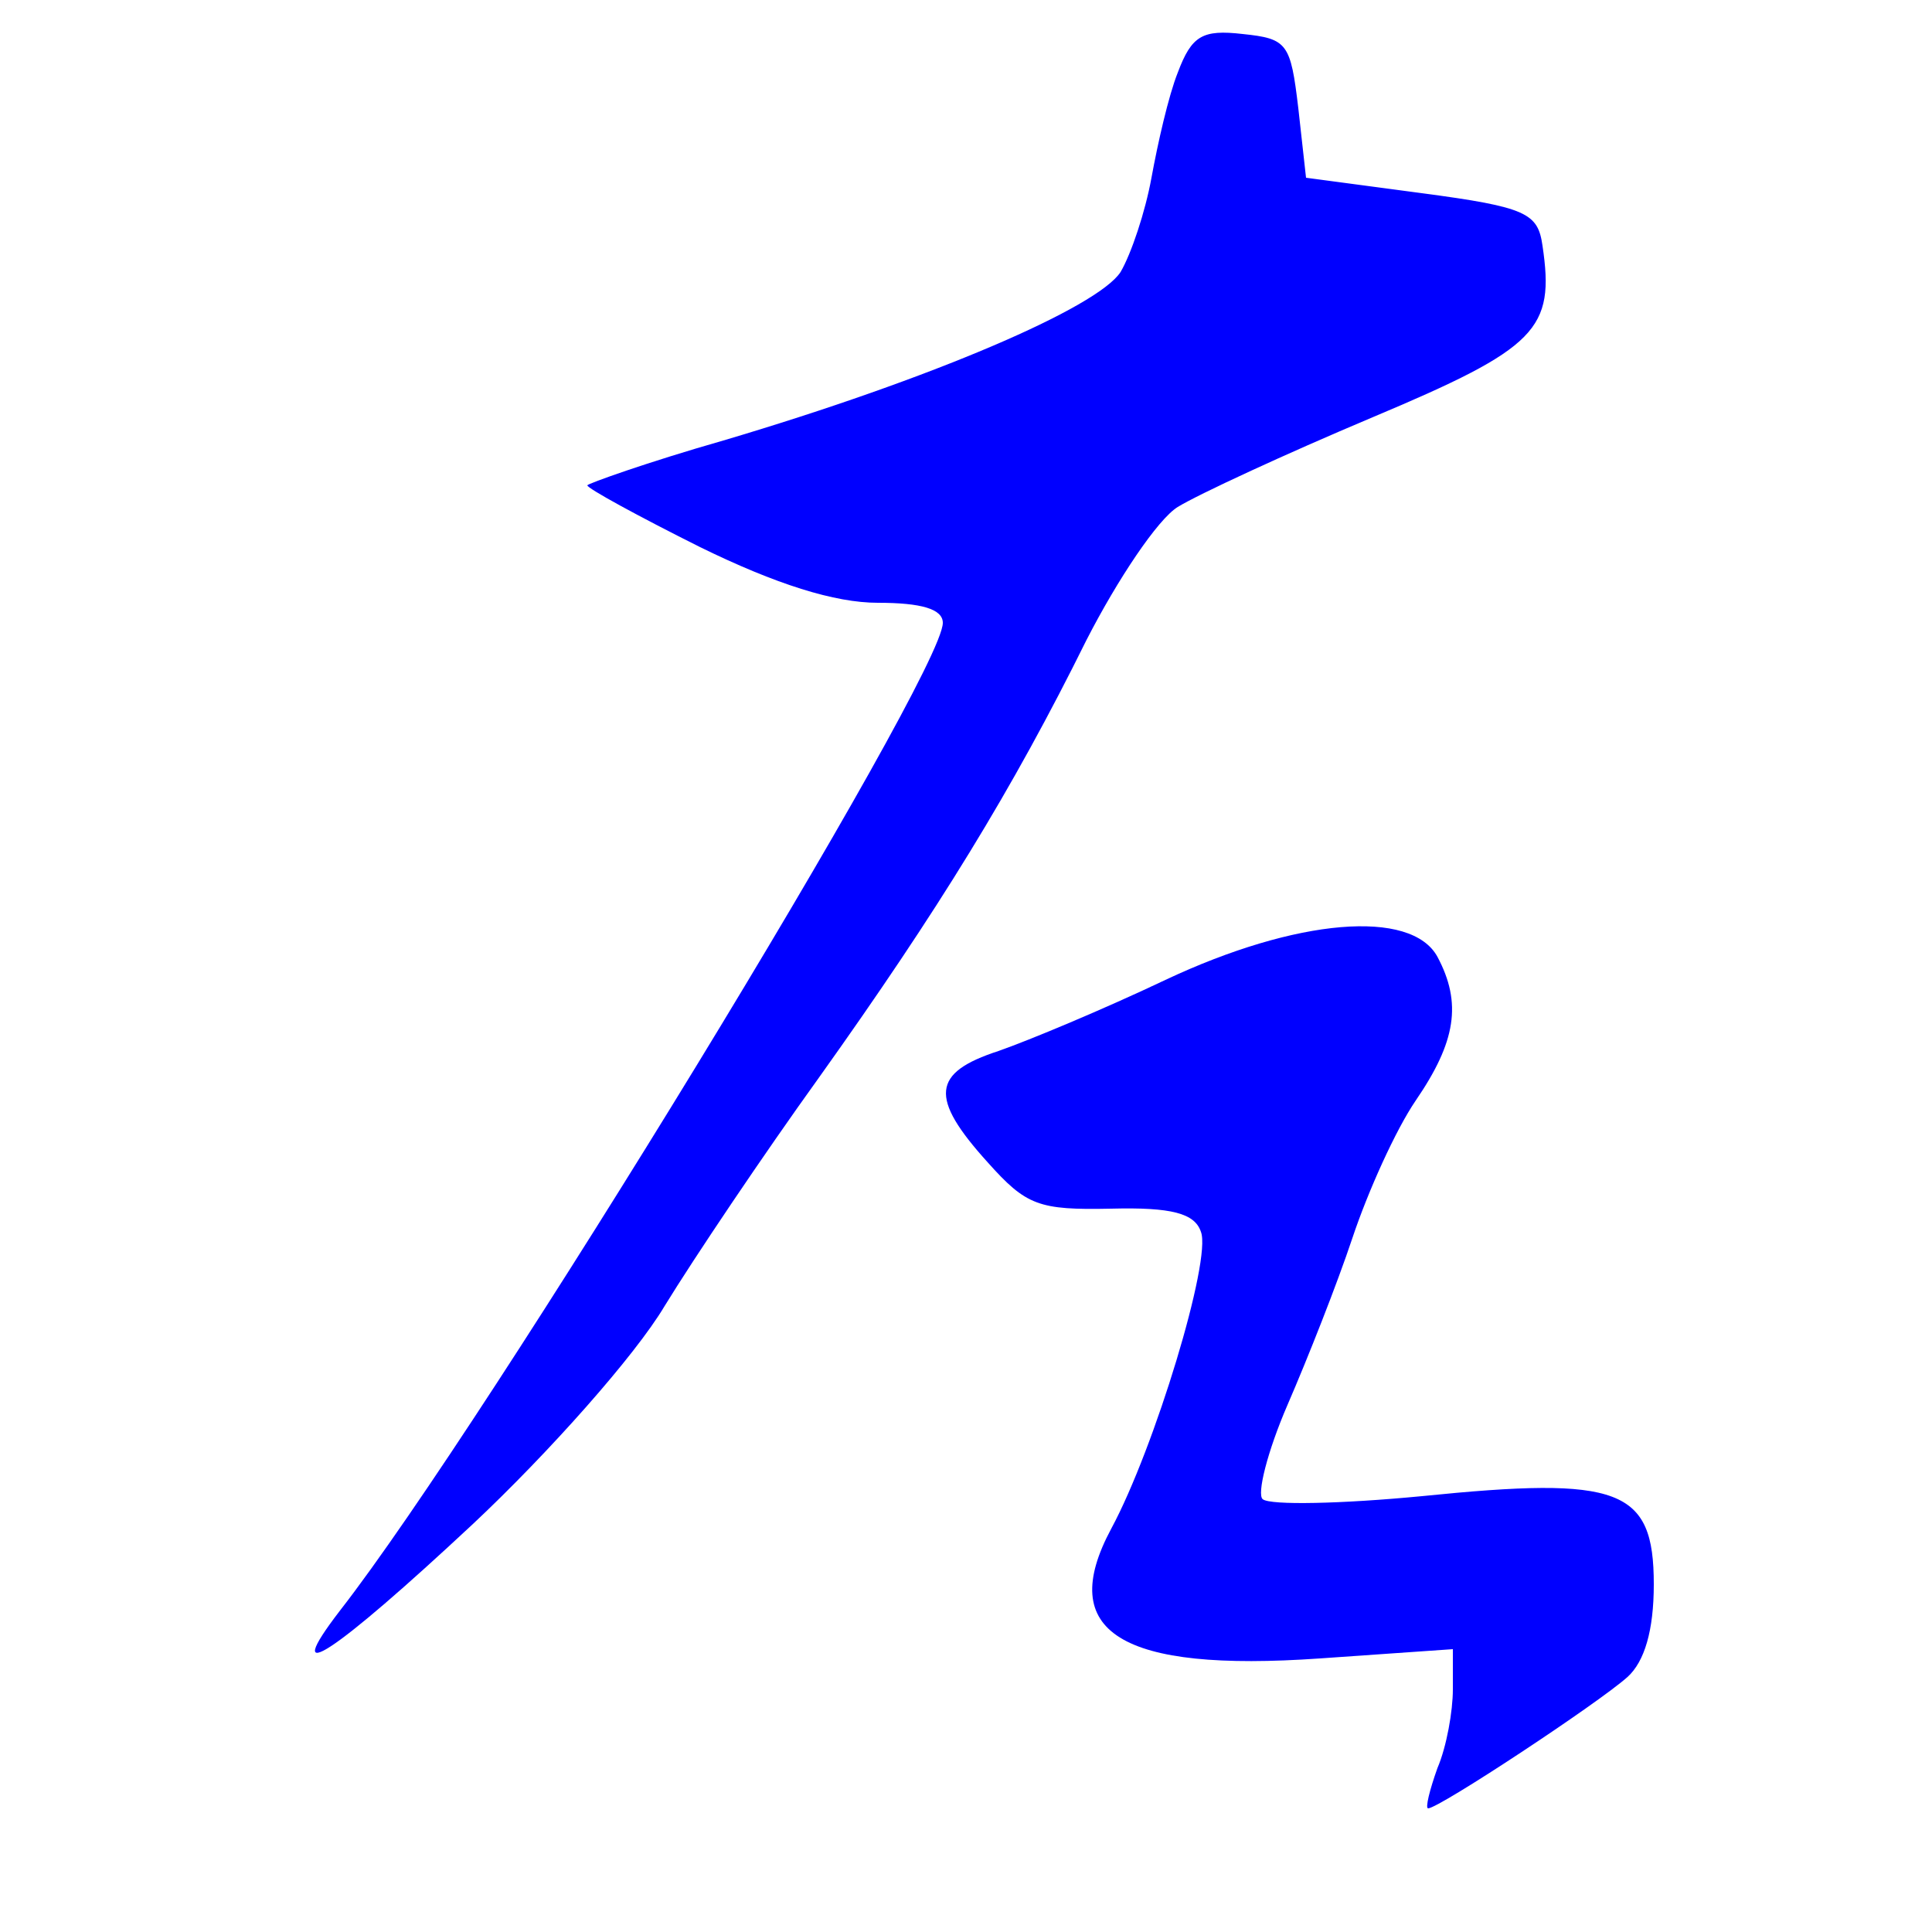
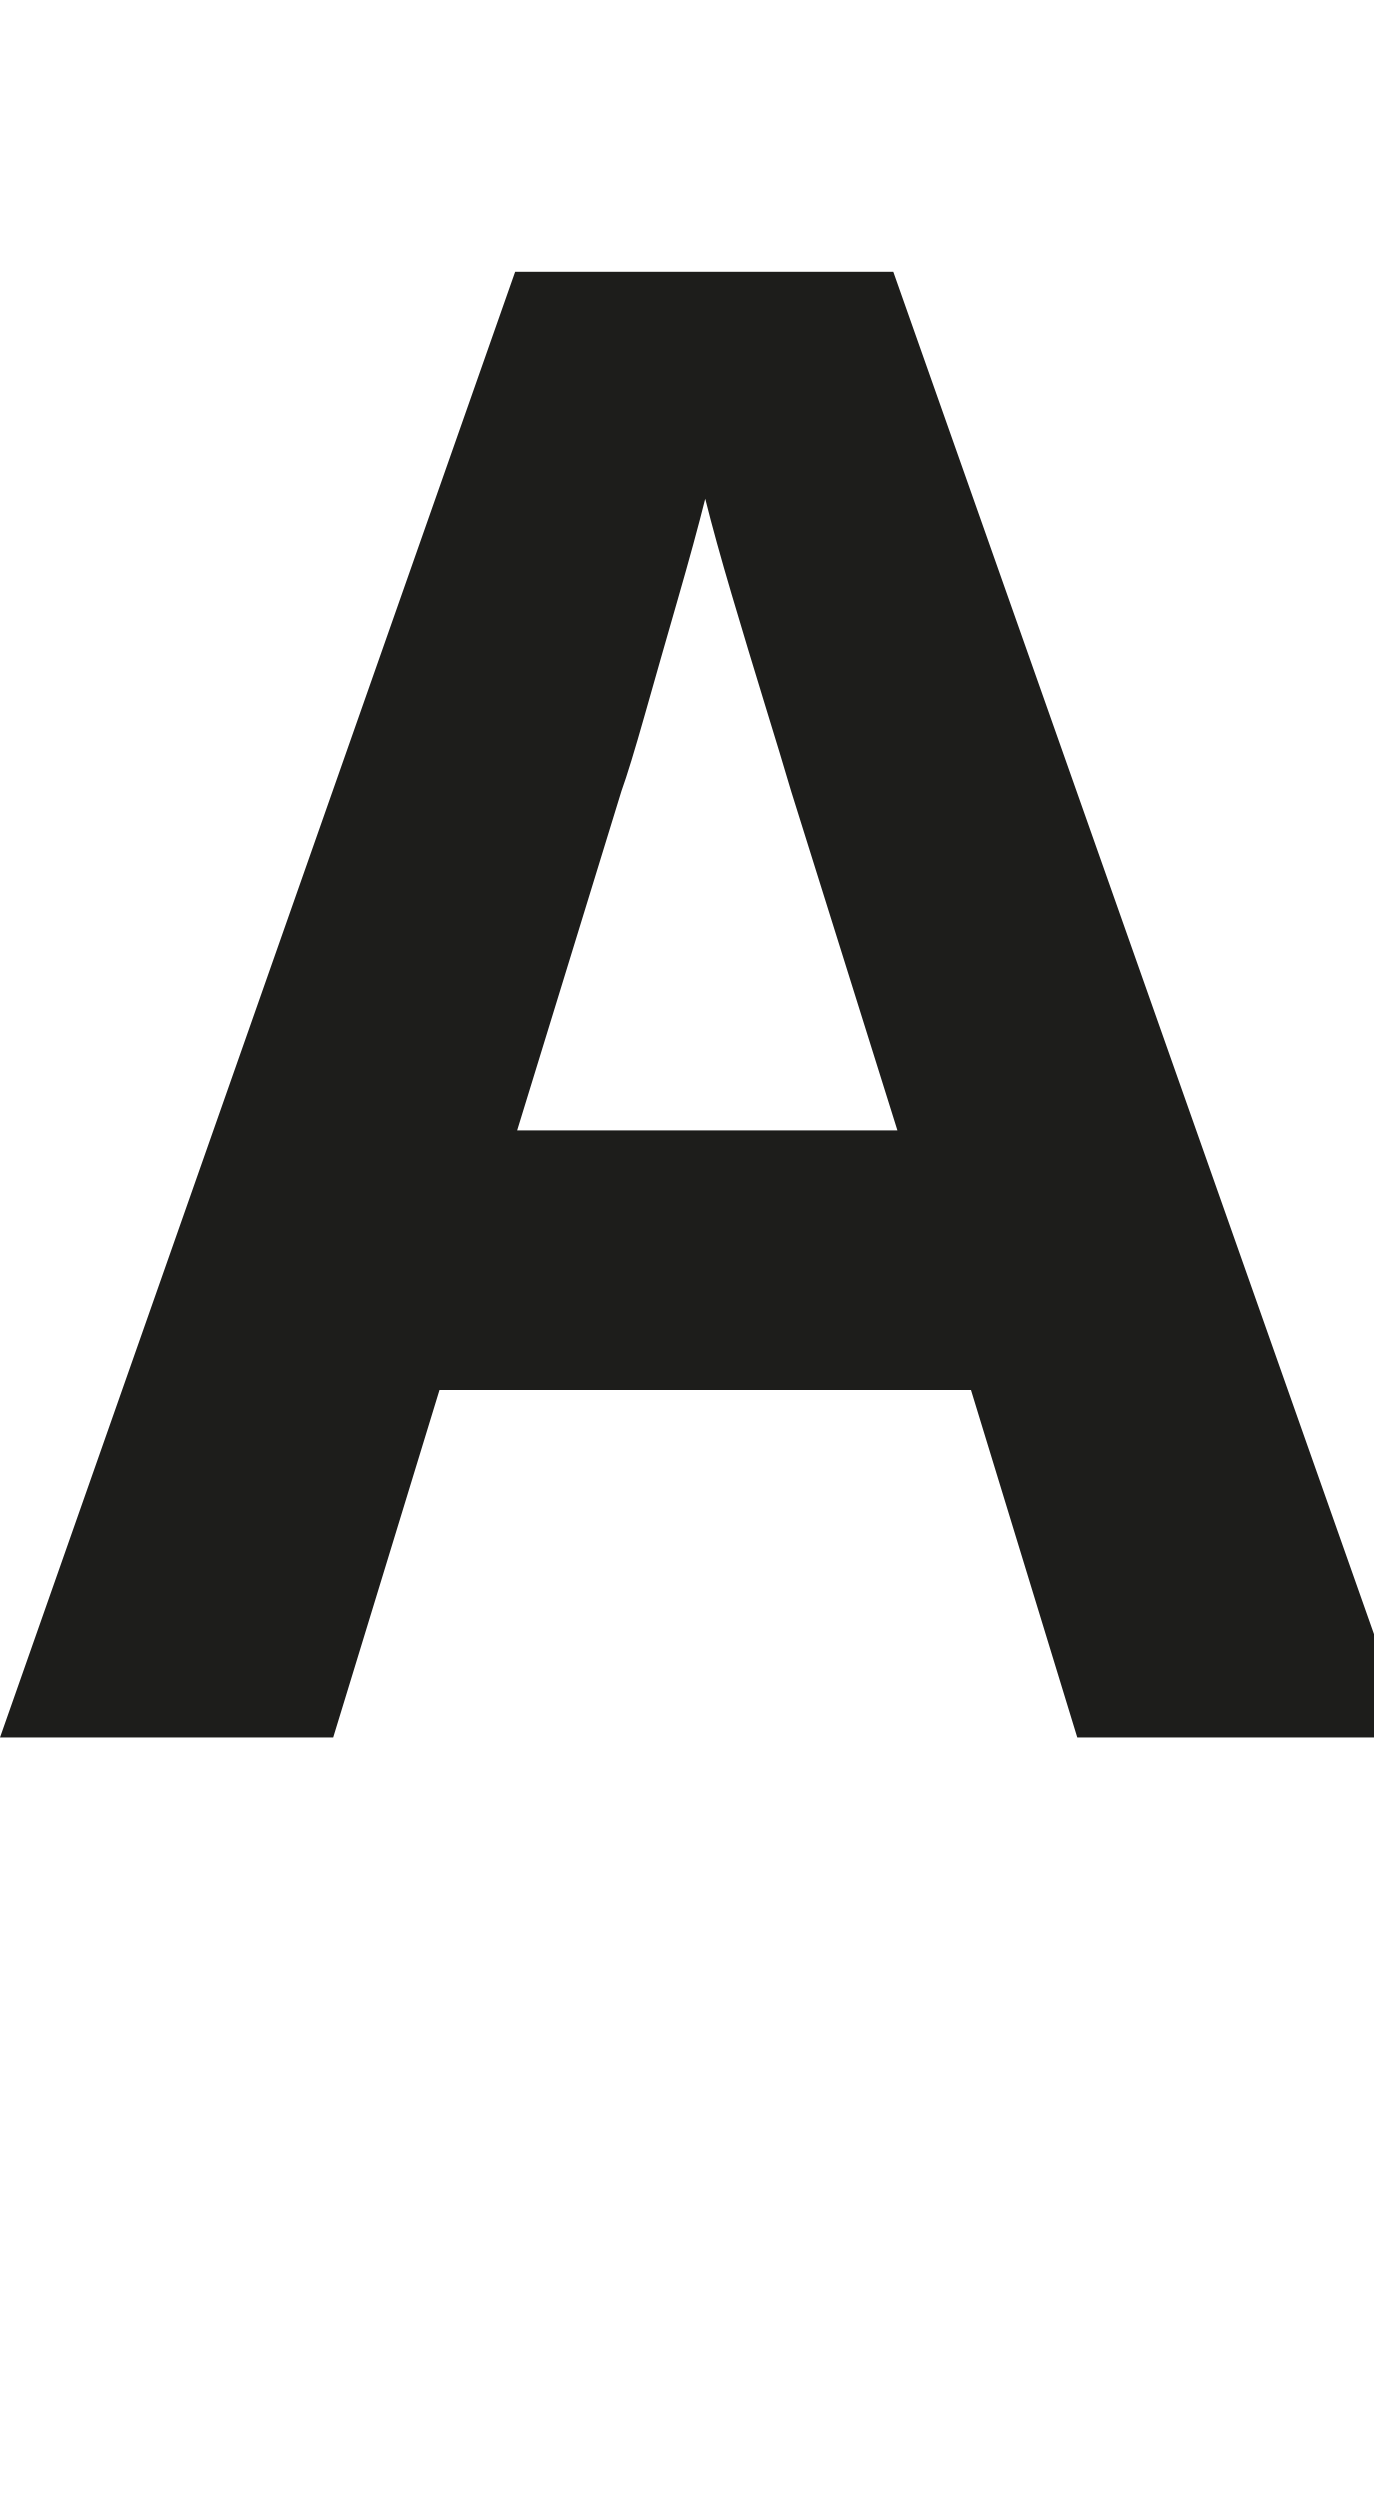
- <svg xmlns="http://www.w3.org/2000/svg" width="100pt" height="100pt" viewBox="0 0 100 100">
-   <g fill="blue" transform="translate(0,100) scale(0.08,-0.08)">
-     <path d="M762 1203 c-6 -15 -13 -46 -17 -68 -4 -22 -13 -49 -20 -61 -15 -23 -122 -69 -257 -109 -49 -14 -88 -28 -88 -29 0 -2 33 -20 73 -40 49 -24 87 -36 115 -36 28 0 42 -4 42 -13 0 -34 -295 -517 -390 -639 -40 -52 -4 -28 86 56 49 46 105 109 124 141 19 31 64 98 100 148 77 108 125 186 173 283 20 39 46 78 59 86 13 8 69 34 126 58 107 45 118 57 110 111 -3 21 -10 25 -78 34 l-75 10 -5 45 c-5 42 -7 45 -36 48 -26 3 -33 -1 -42 -25z" />
-     <path d="M754 616 c-40 -19 -88 -39 -108 -46 -43 -14 -45 -30 -7 -72 25 -28 33 -31 80 -30 39 1 54 -3 58 -15 7 -18 -30 -140 -58 -192 -36 -67 6 -93 135 -84 l86 6 0 -26 c0 -14 -4 -37 -10 -51 -5 -14 -8 -26 -6 -26 7 0 110 68 129 85 11 10 17 30 17 60 0 62 -22 70 -150 57 -52 -5 -98 -6 -103 -2 -4 3 3 31 16 61 13 30 32 78 42 108 10 30 28 70 41 89 26 38 30 63 14 93 -17 31 -91 25 -176 -15z" />
-   </g>
+ <svg xmlns="http://www.w3.org/2000/svg" id="uuid-95b3b7e1-93b3-4d8b-bcf8-101b6f71c536" data-name="Calque 1" viewBox="0 0 403.2 733.8">
+   <defs>
+     <style>
+       .uuid-30467d1d-f4e2-4854-984a-9089ae42f810 {
+         fill: #1d1d1b;
+         font-family: AbrilDisplay-Black, 'Abril Display';
+         font-size: 600px;
+         font-weight: 800;
+       }
+     </style>
+   </defs>
+   <text class="uuid-30467d1d-f4e2-4854-984a-9089ae42f810" transform="translate(0 509.99)">
+     <tspan x="0" y="0">A</tspan>
+   </text>
</svg>
